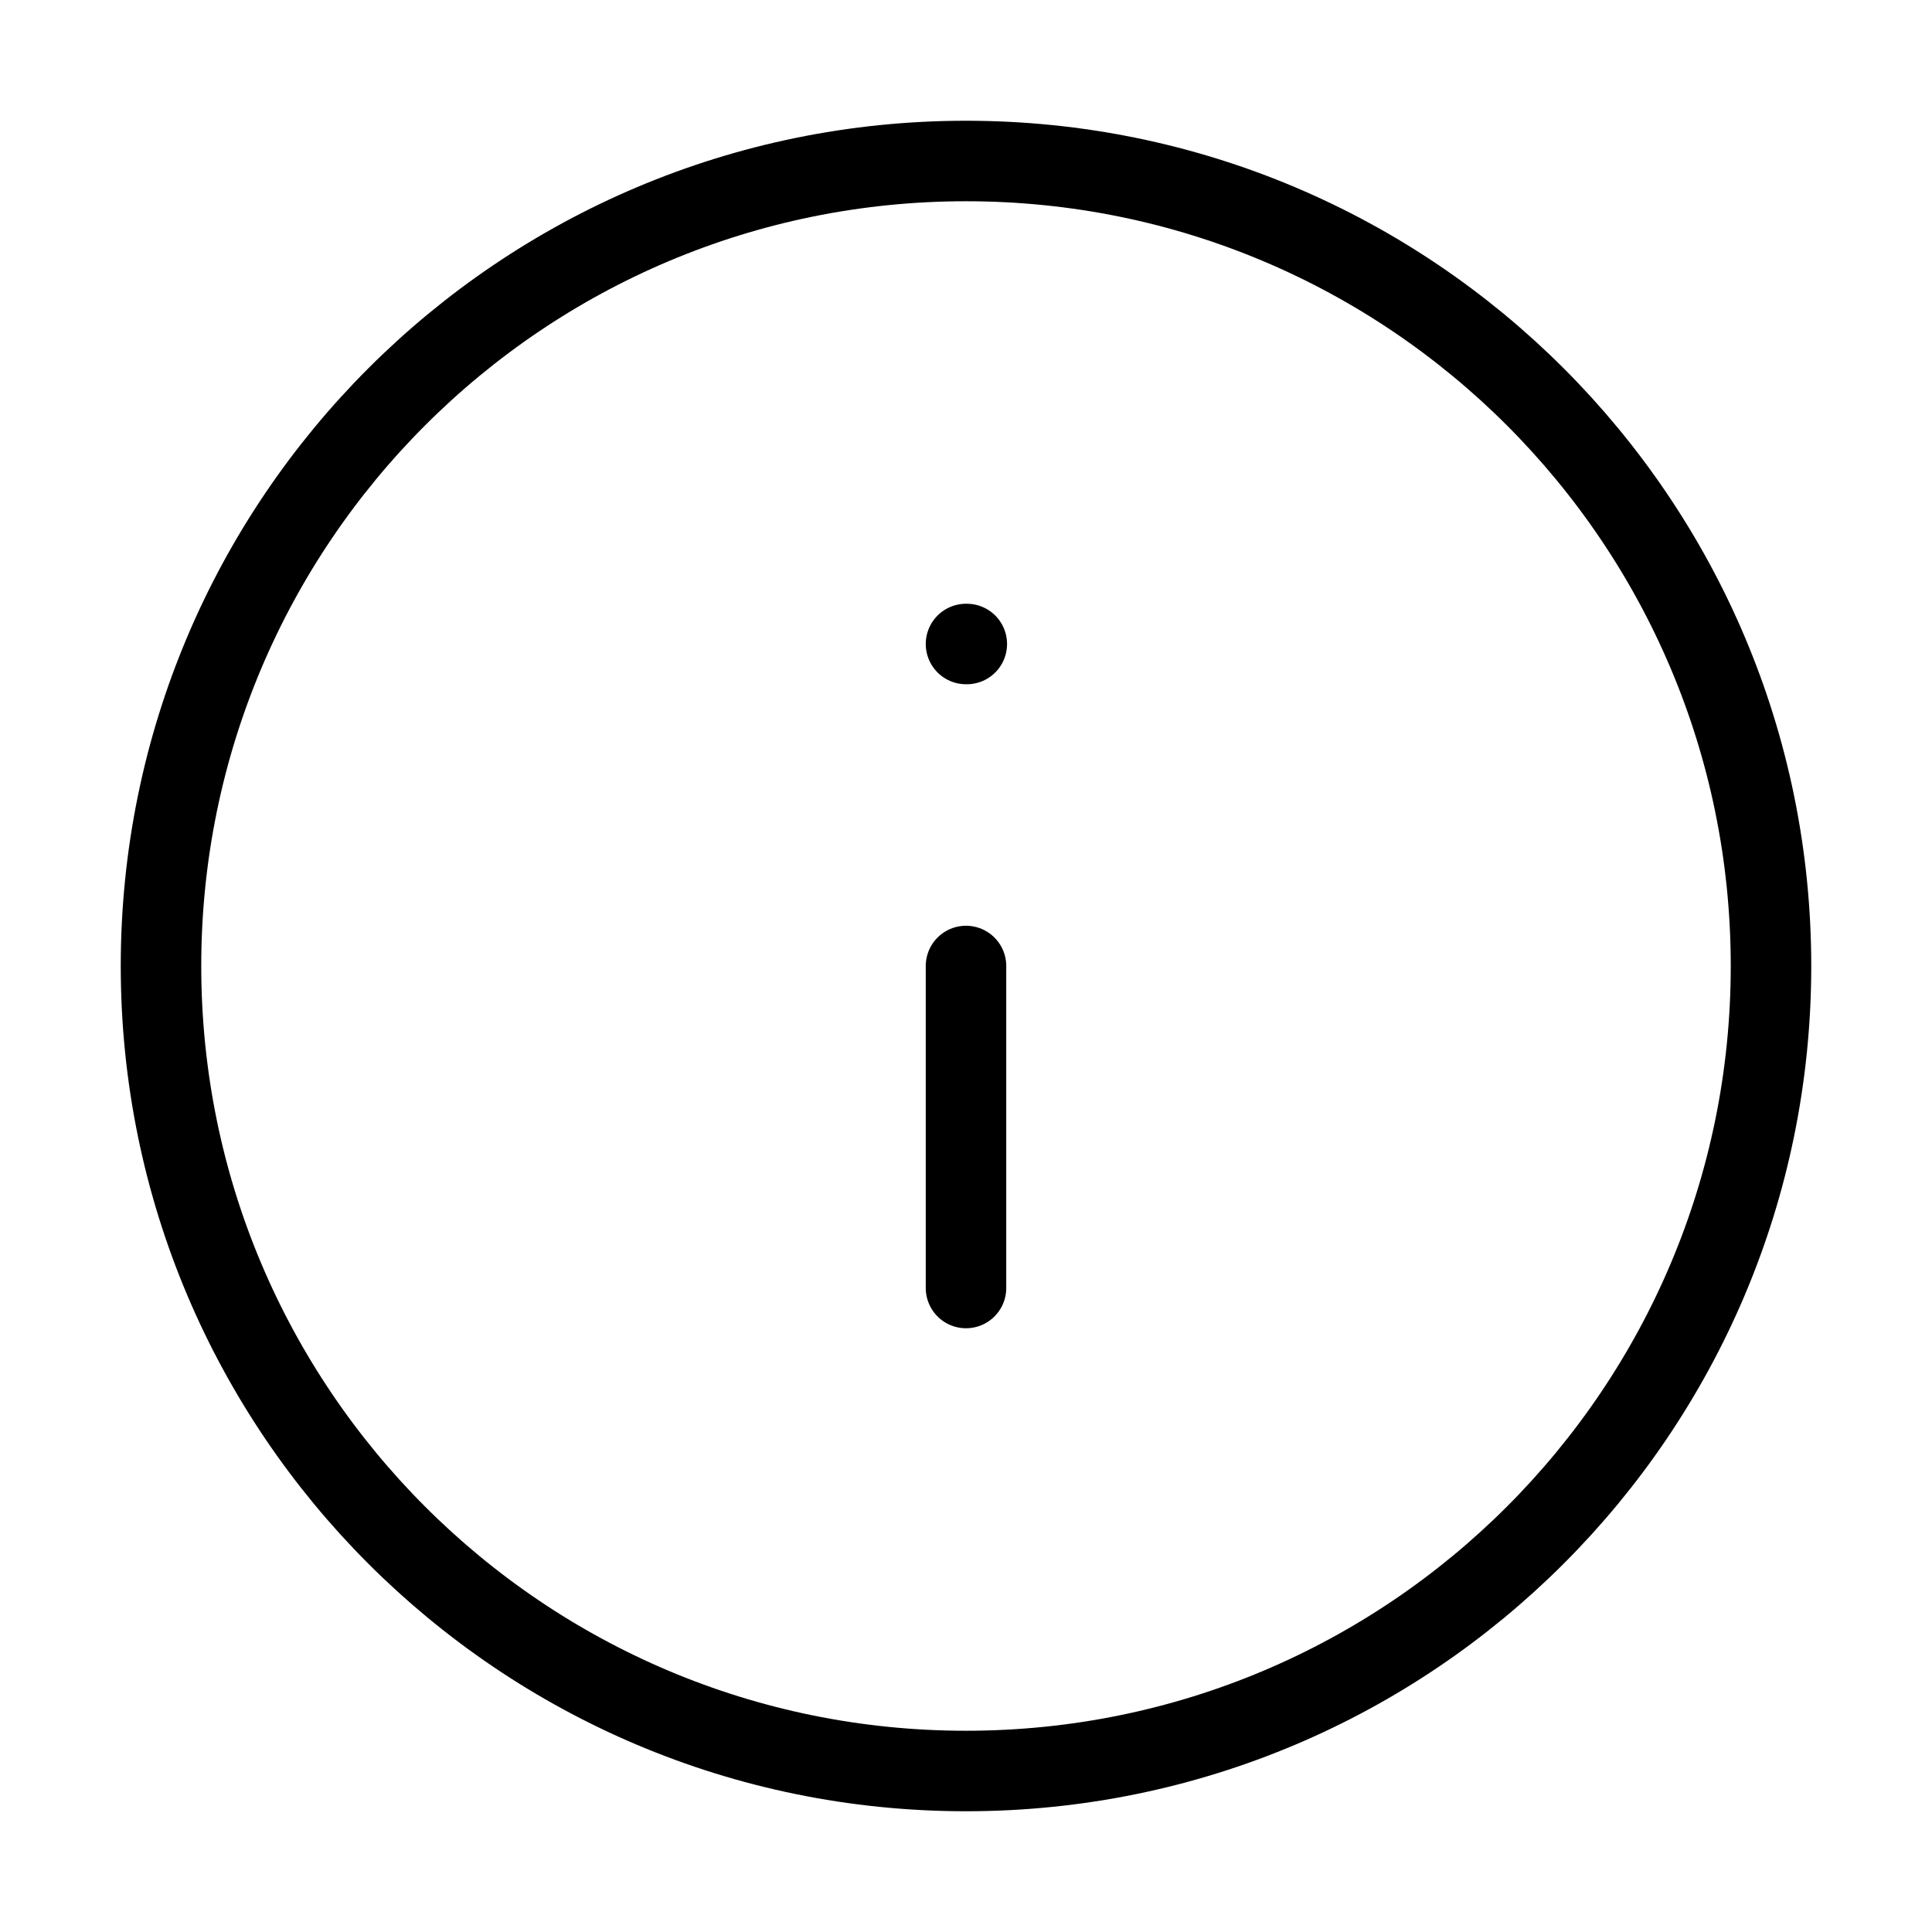
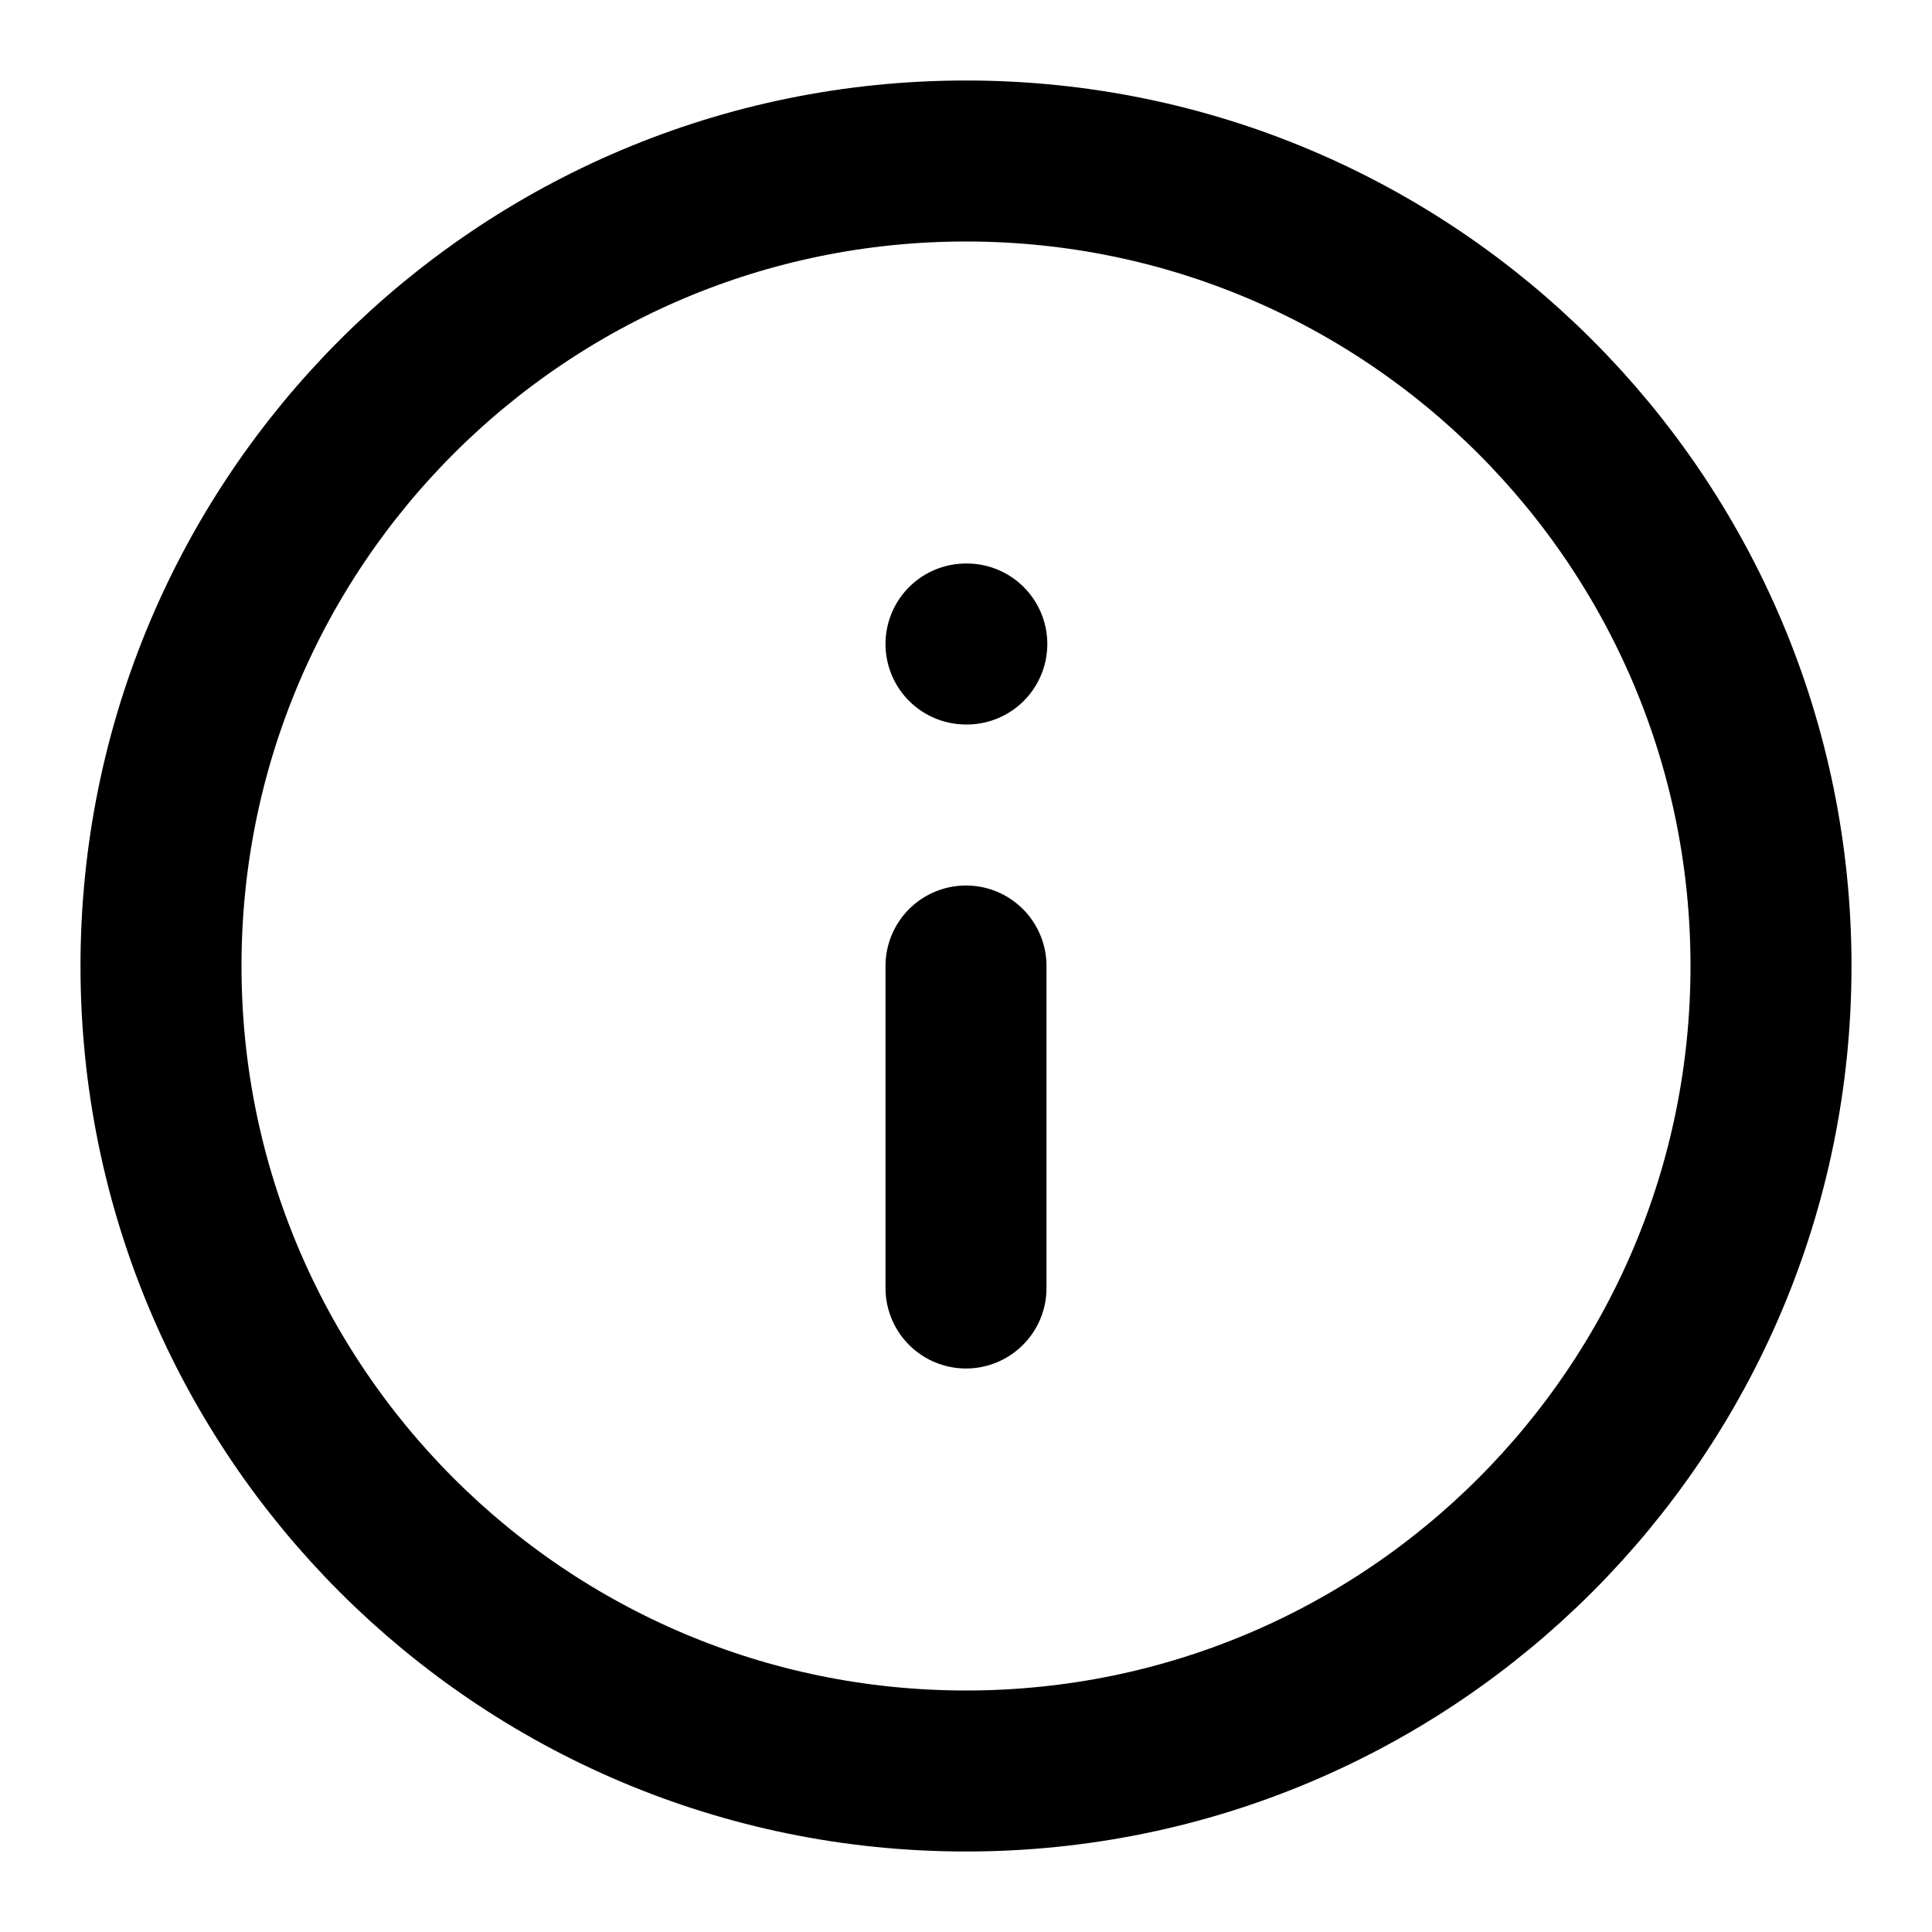
- <svg xmlns="http://www.w3.org/2000/svg" width="36" height="36" viewBox="0 0 24 24" fill="none" stroke="currentColor" stroke-width="1" stroke-linecap="round" stroke-linejoin="round" class="feather feather-info">
+ <svg xmlns="http://www.w3.org/2000/svg" class="lucide lucide-info" width="24" height="24" viewBox="0 0 24 24" fill="none" stroke="currentColor" stroke-width="2" stroke-linecap="round" stroke-linejoin="round">
  <circle cx="12" cy="12" r="10" />
-   <line x1="12" y1="16" x2="12" y2="12" />
-   <line x1="12" y1="8" x2="12.01" y2="8" />
+   <path d="M12 16v-4" />
+   <path d="M12 8h.01" />
</svg>
